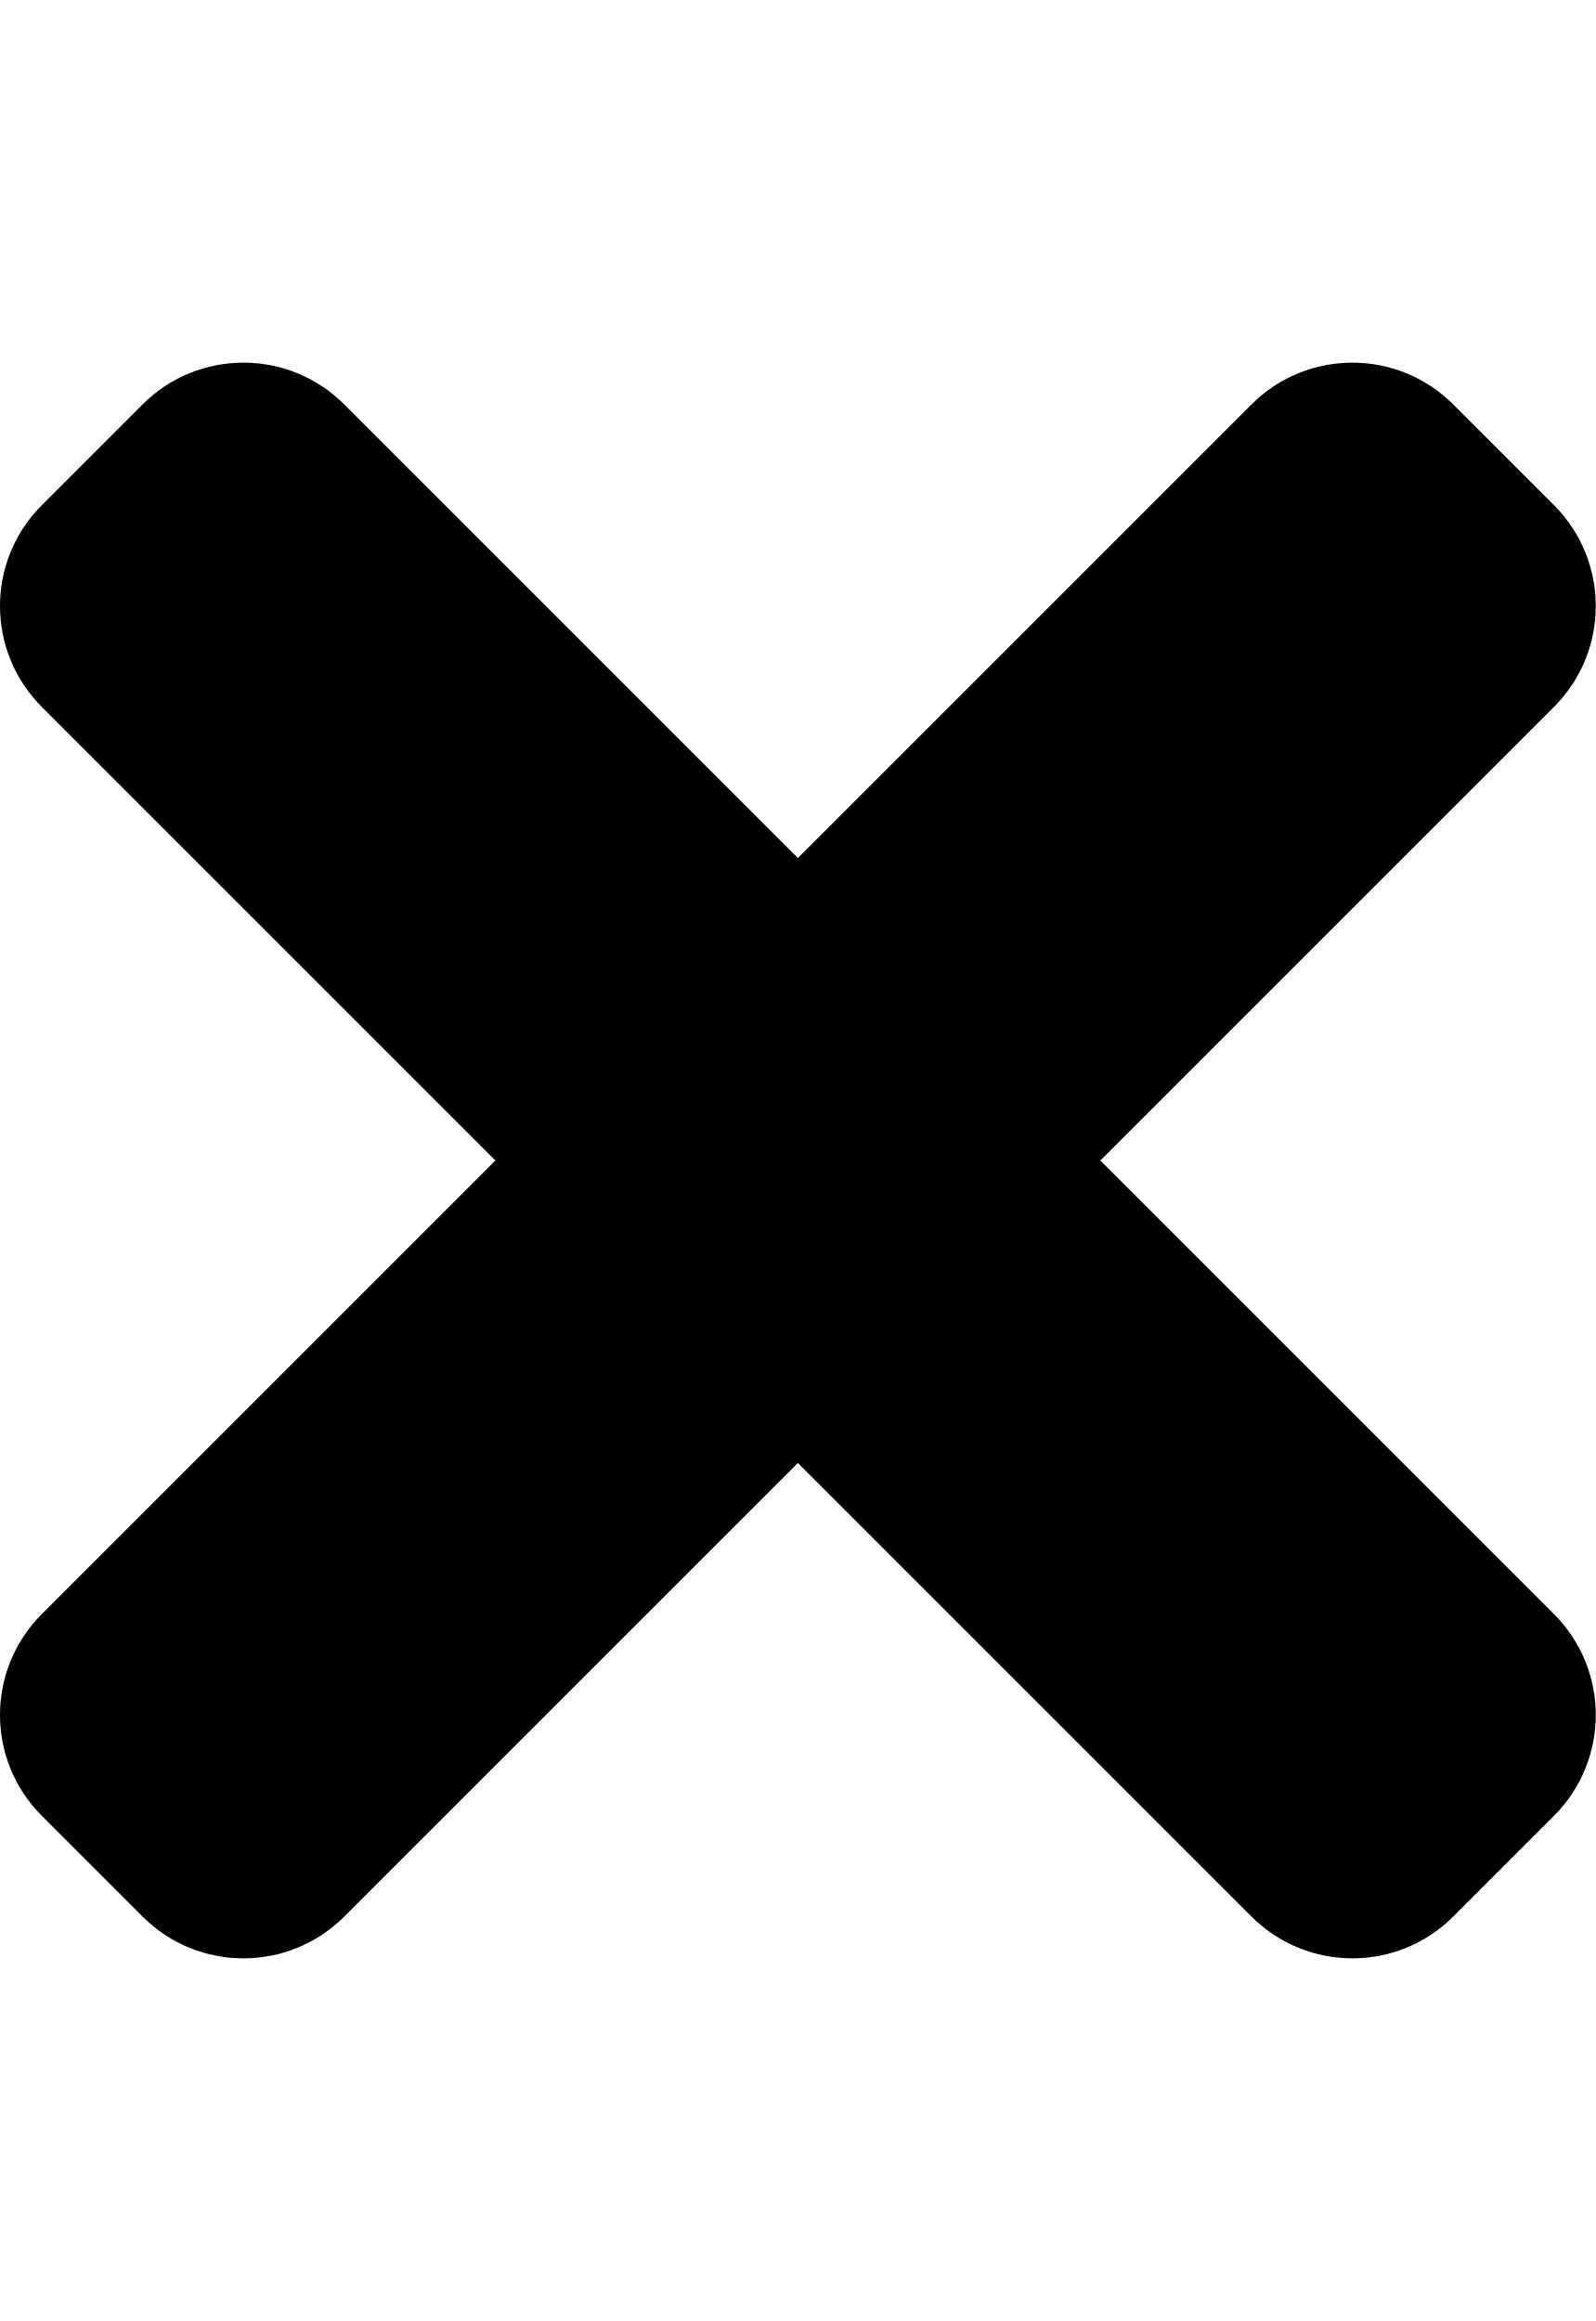
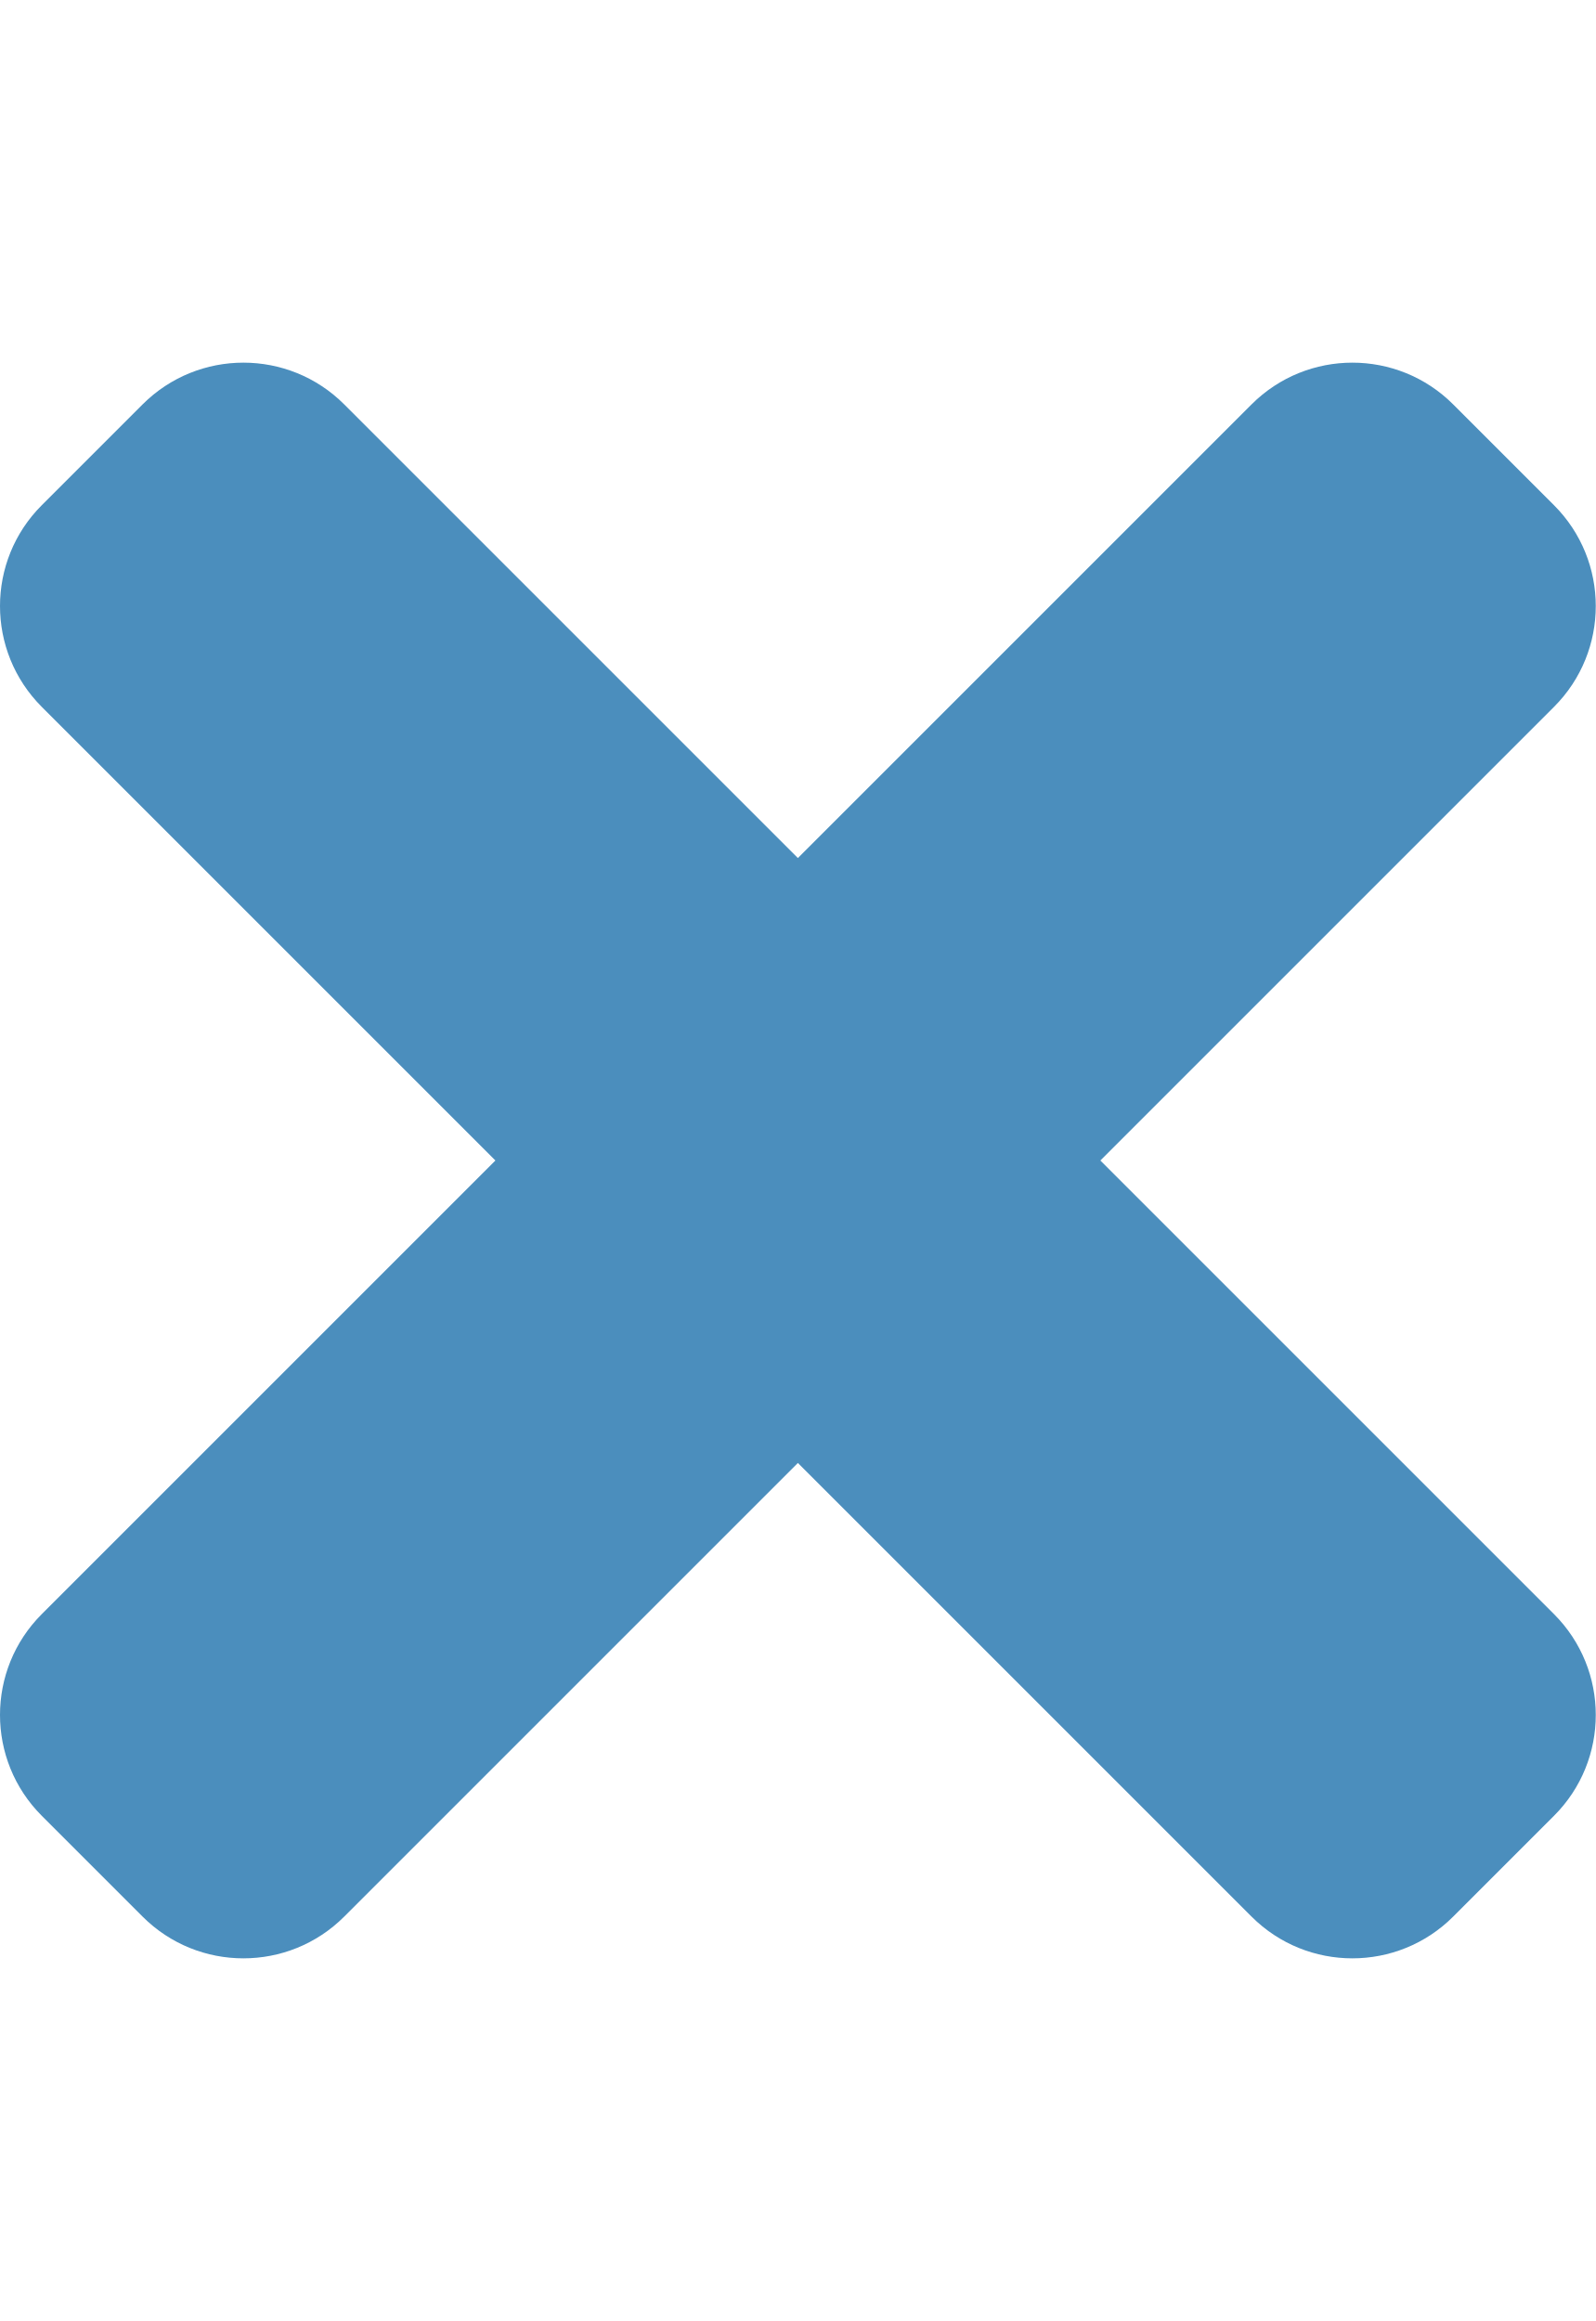
- <svg xmlns="http://www.w3.org/2000/svg" aria-hidden="true" data-prefix="fas" data-icon="times" class="svg-inline--fa fa-times fa-w-11" role="img" viewBox="0 0 352 512">
-   <path fill="currentColor" d="M242.72 256l100.07-100.07c12.28-12.28 12.28-32.19 0-44.48l-22.24-22.24c-12.28-12.28-32.19-12.28-44.48 0L176 189.28 75.93 89.21c-12.28-12.28-32.19-12.28-44.48 0L9.21 111.45c-12.28 12.28-12.28 32.19 0 44.48L109.28 256 9.21 356.07c-12.28 12.28-12.28 32.19 0 44.48l22.24 22.24c12.28 12.28 32.2 12.28 44.48 0L176 322.72l100.07 100.07c12.28 12.28 32.2 12.28 44.48 0l22.24-22.24c12.28-12.28 12.28-32.19 0-44.48L242.72 256z" />
+ <svg xmlns="http://www.w3.org/2000/svg" aria-hidden="true" data-prefix="fas" data-icon="times" class="svg-inline--fa fa-times fa-w-11 modal__close-icon" role="img" viewBox="0 0 352 512">
+   <path fill="#4B8EBD" d="M242.72 256l100.07-100.07c12.28-12.28 12.28-32.19 0-44.48l-22.24-22.24c-12.28-12.28-32.19-12.28-44.48 0L176 189.28 75.93 89.21c-12.28-12.28-32.19-12.28-44.48 0L9.21 111.45c-12.28 12.28-12.28 32.19 0 44.48L109.28 256 9.21 356.07c-12.28 12.28-12.28 32.19 0 44.48l22.24 22.24c12.28 12.28 32.2 12.28 44.48 0L176 322.72l100.07 100.07c12.28 12.28 32.2 12.28 44.48 0l22.24-22.24c12.28-12.28 12.28-32.19 0-44.48L242.72 256z" />
</svg>
